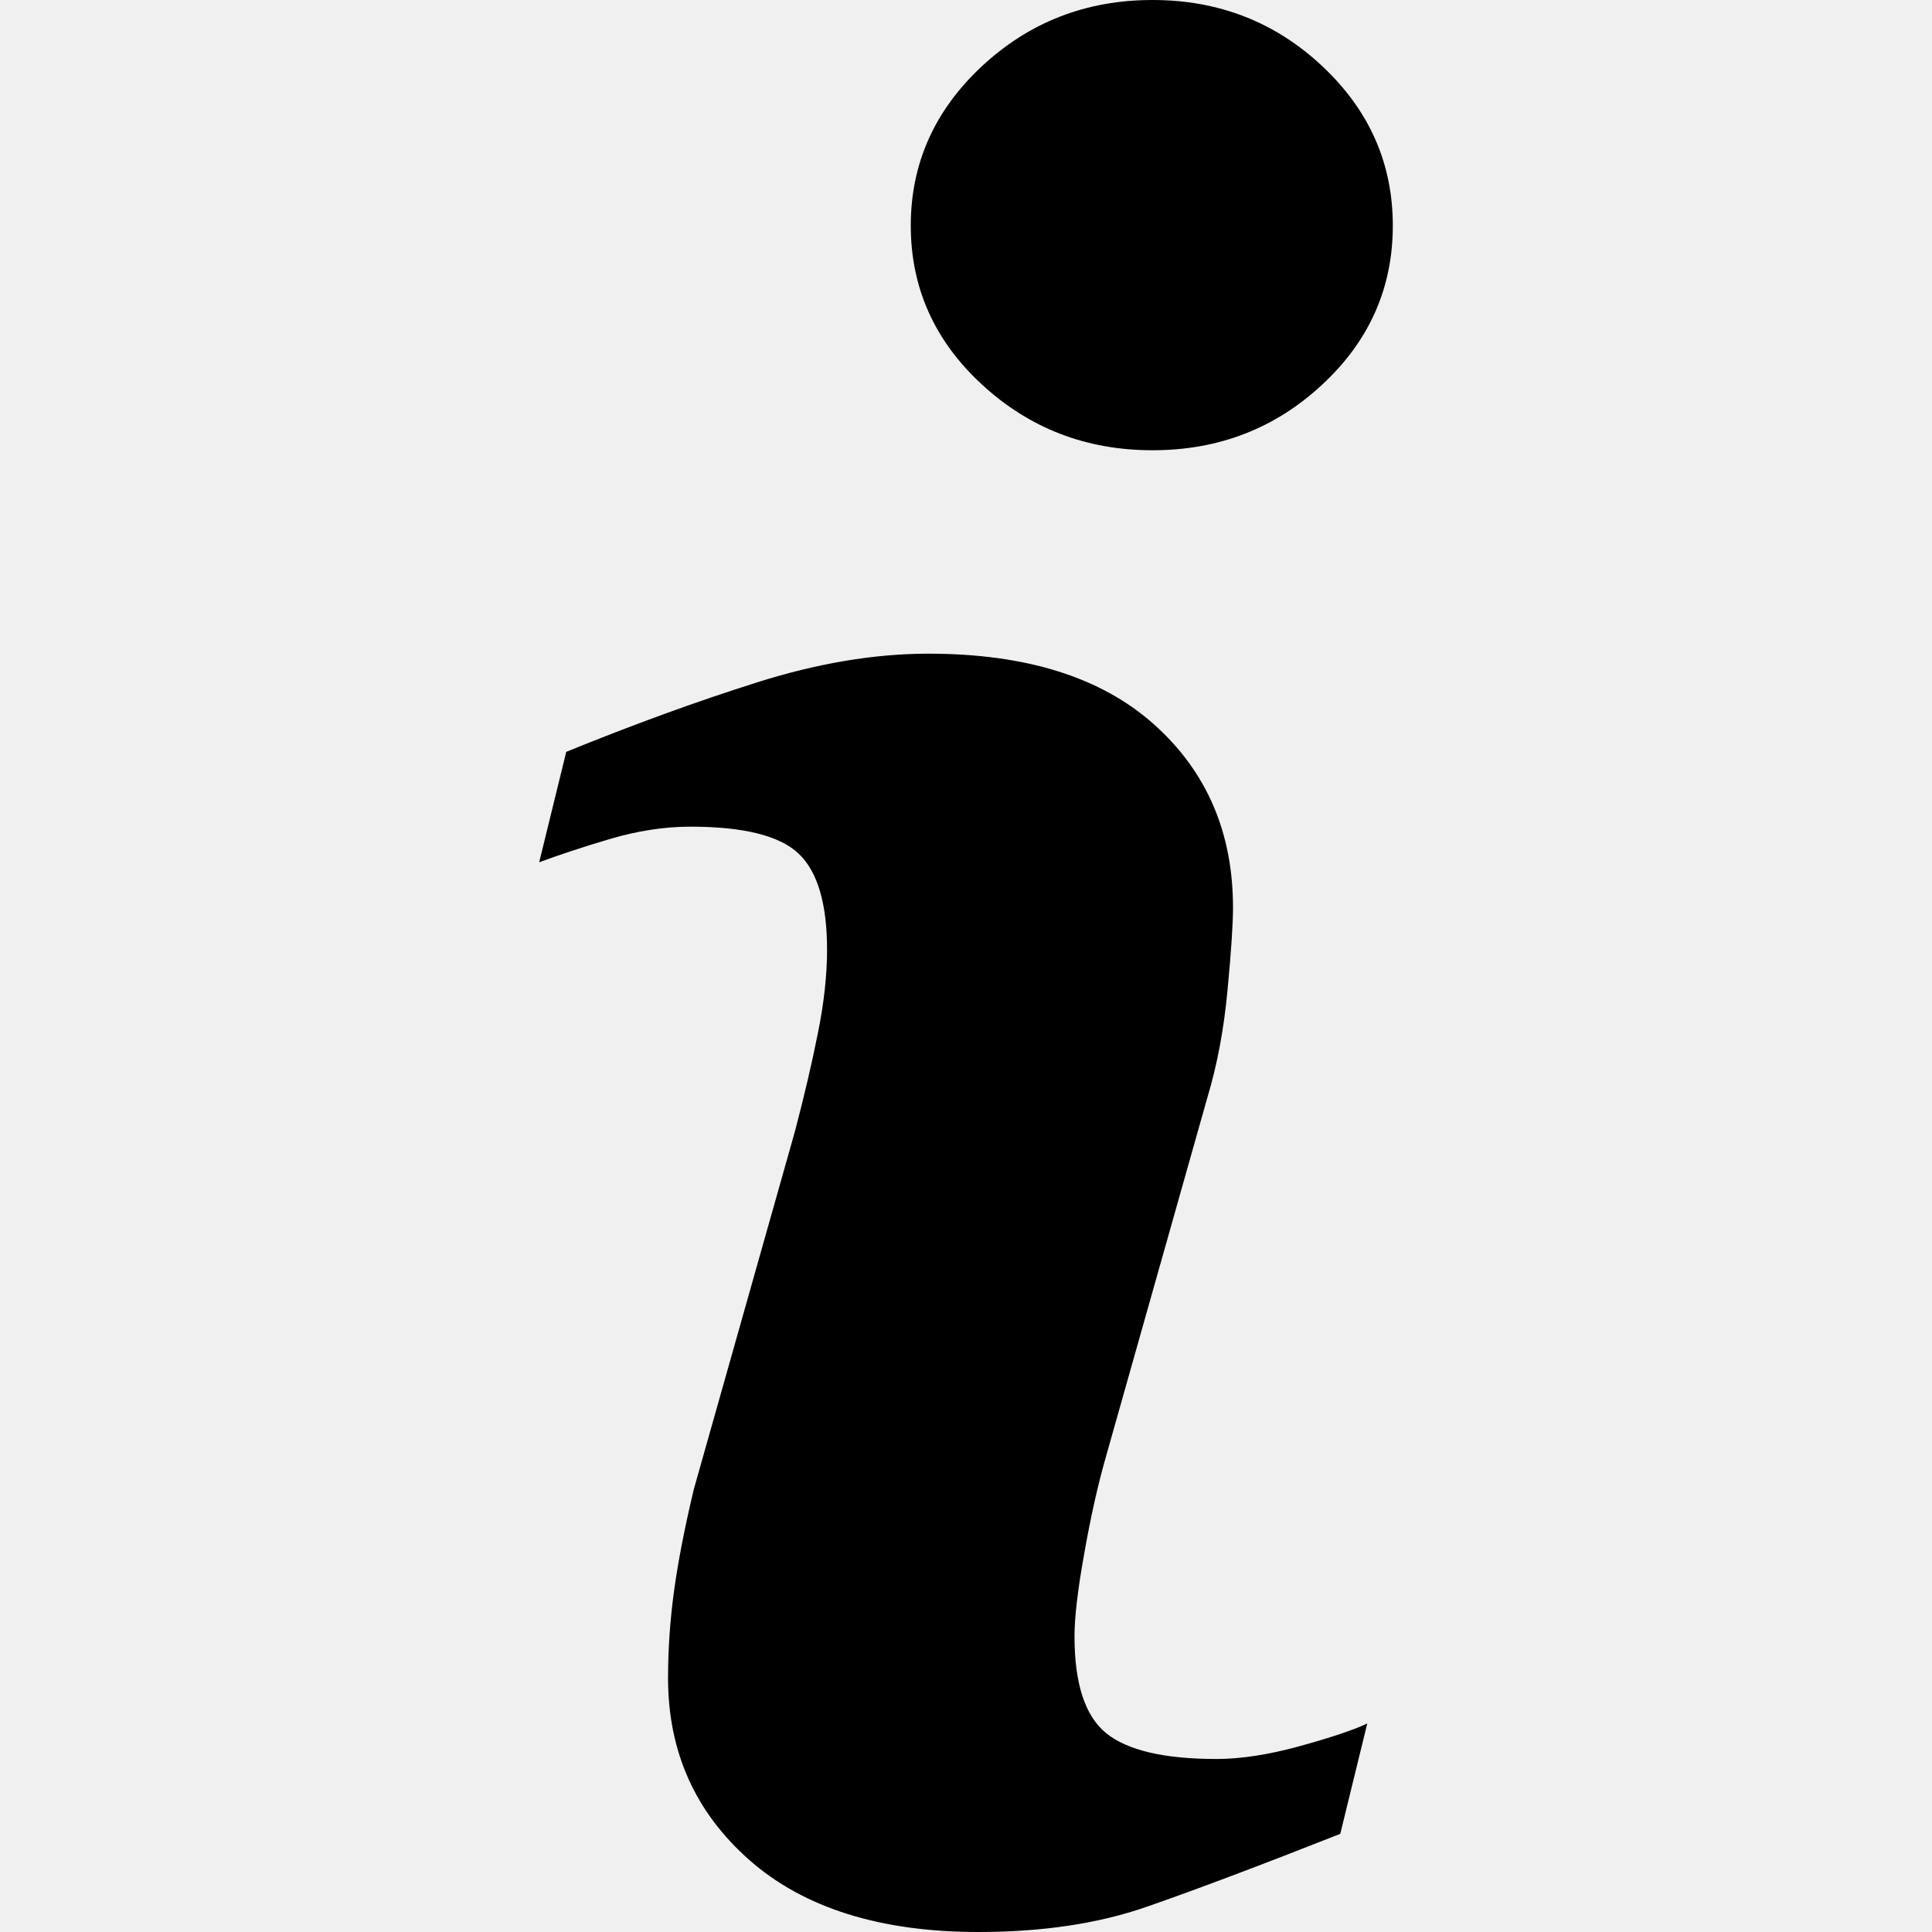
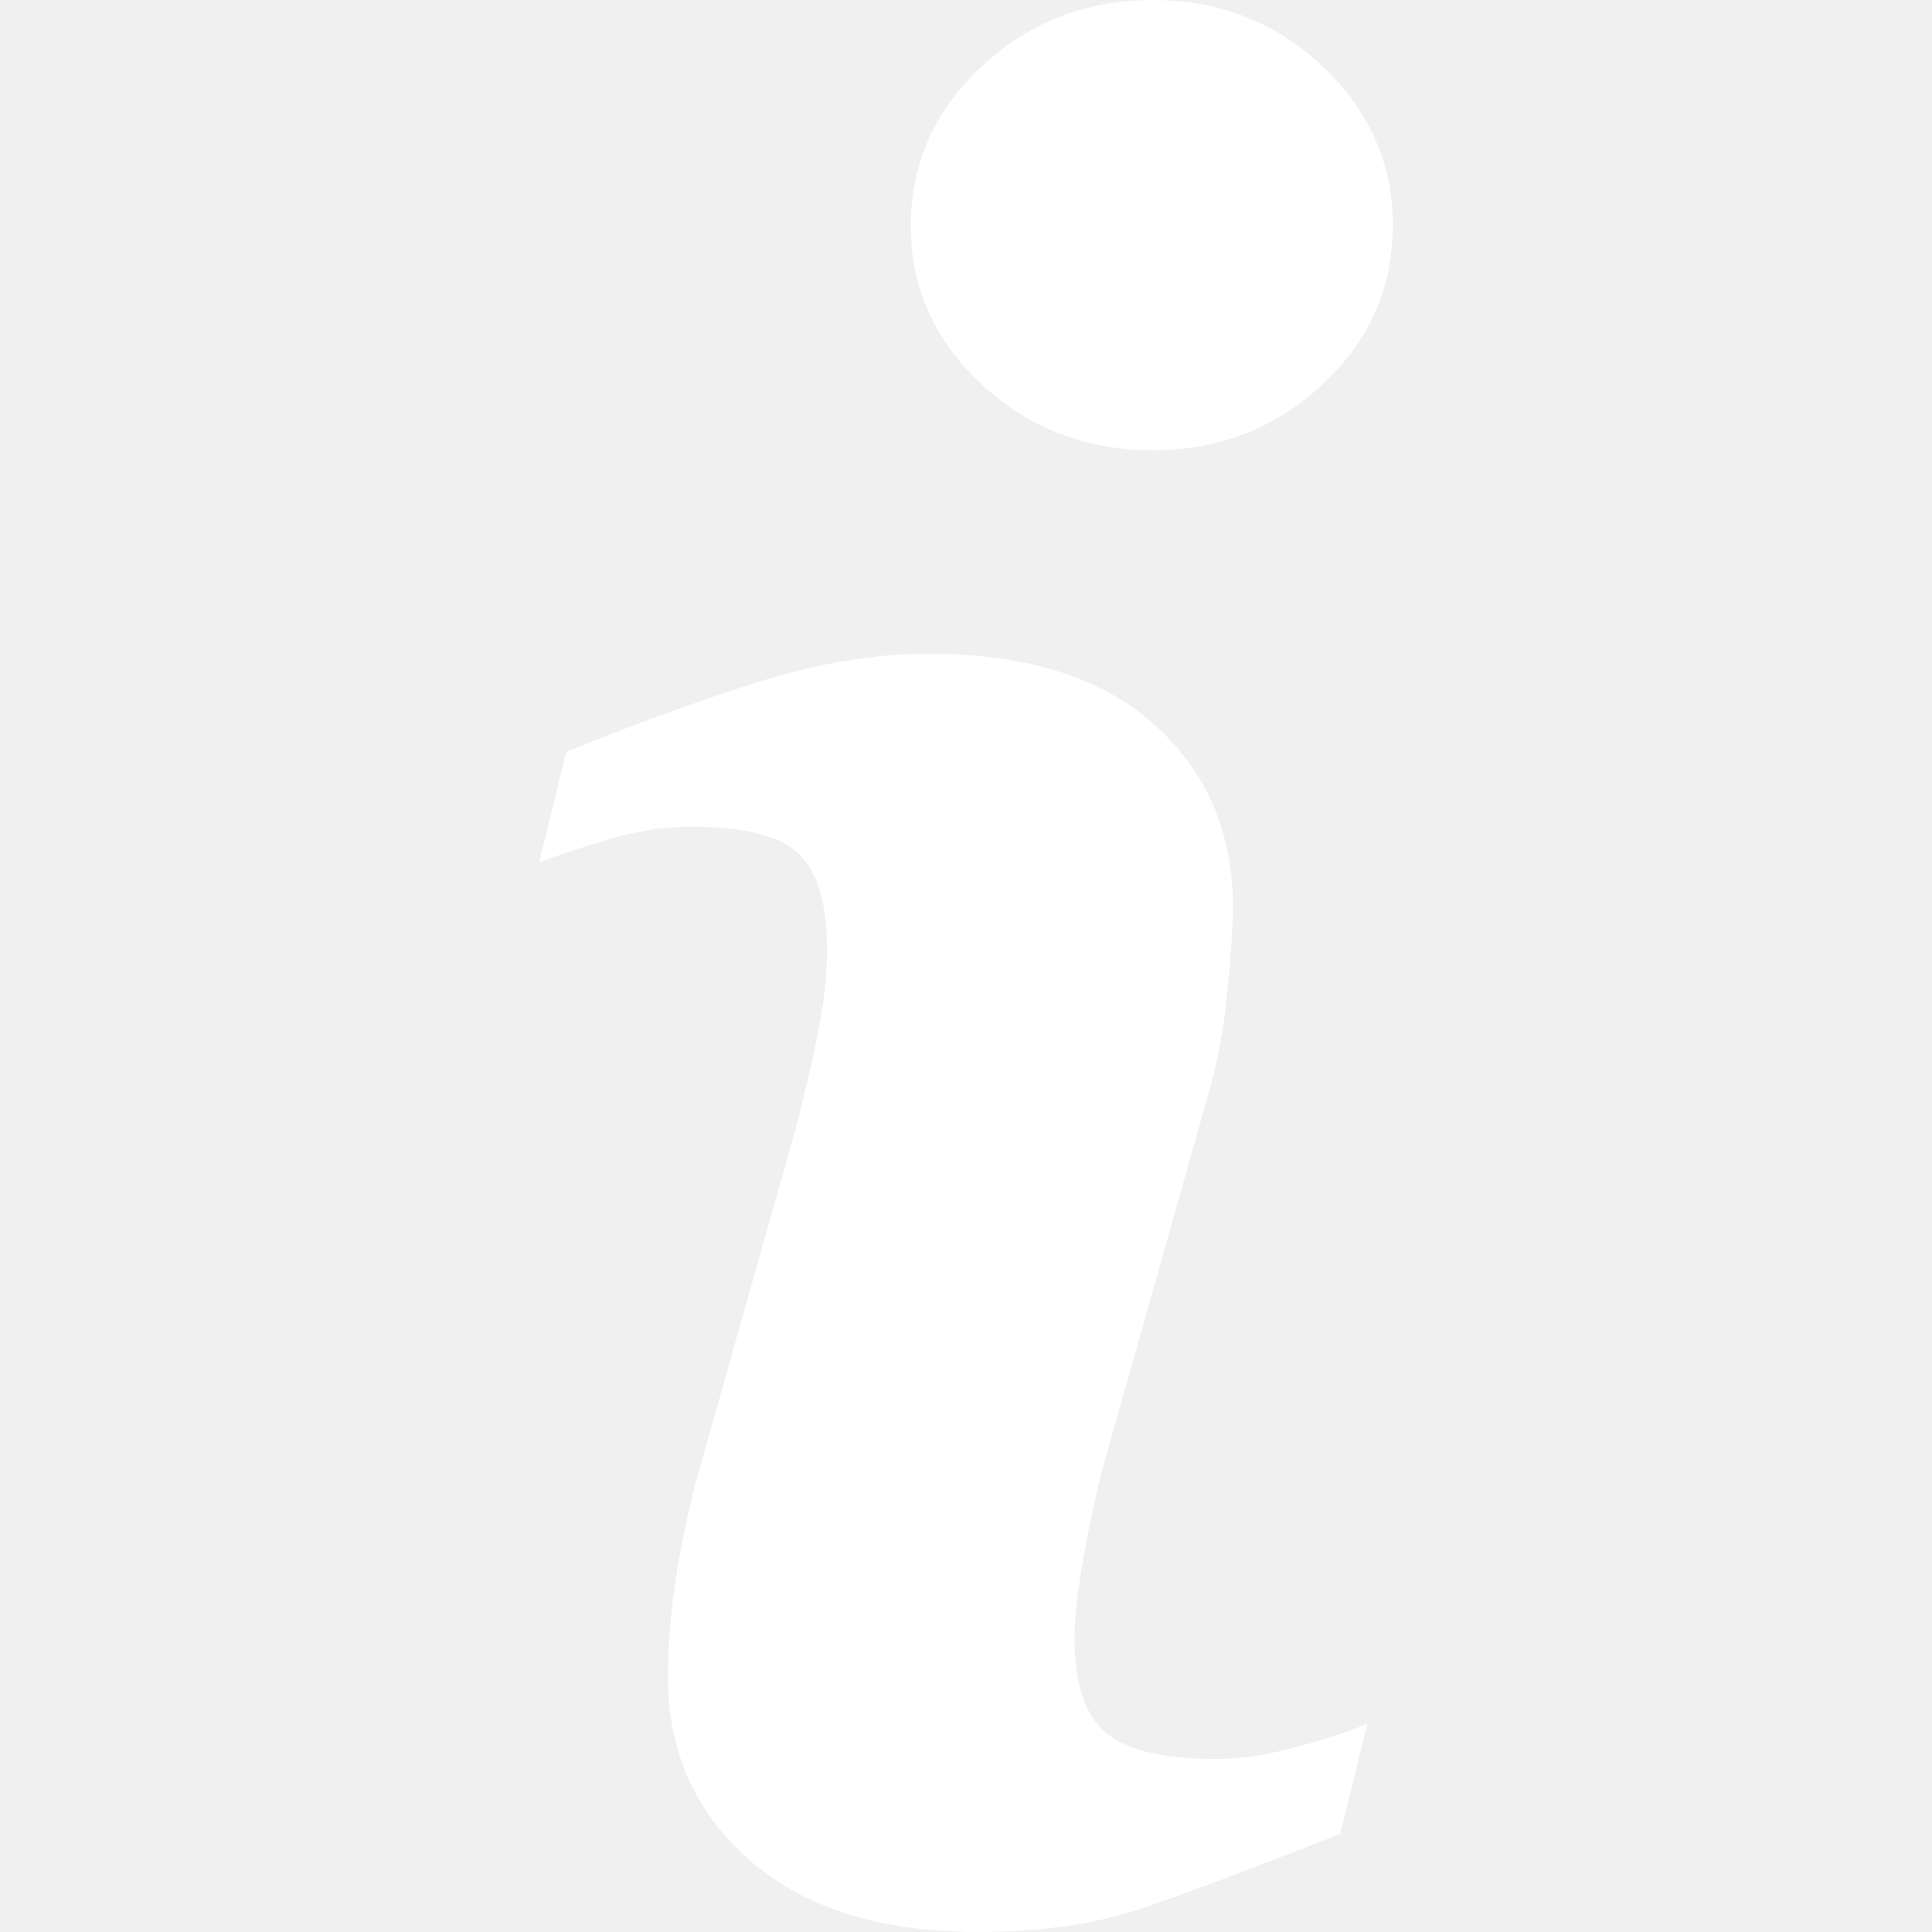
<svg xmlns="http://www.w3.org/2000/svg" version="1.1" x="0" y="0" viewBox="0 0 111.577 111.577" style="enable-background:new 0 0 512 512" xml:space="preserve" class="">
  <g>
-     <path d="m78.962 99.536-1.559 6.373c-4.677 1.846-8.413 3.251-11.195 4.217-2.785.969-6.021 1.451-9.708 1.451-5.662 0-10.066-1.387-13.207-4.142-3.141-2.766-4.712-6.271-4.712-10.523 0-1.646.114-3.339.351-5.064.239-1.727.619-3.672 1.139-5.846l5.845-20.688c.52-1.981.962-3.858 1.316-5.633.359-1.764.532-3.387.532-4.848 0-2.642-.547-4.49-1.636-5.529-1.089-1.036-3.167-1.562-6.252-1.562-1.511 0-3.064.242-4.647.71-1.59.47-2.949.924-4.09 1.346l1.563-6.378c3.829-1.559 7.489-2.894 10.99-4.002 3.501-1.111 6.809-1.667 9.938-1.667 5.623 0 9.962 1.359 13.009 4.077 3.047 2.72 4.57 6.246 4.57 10.591 0 .899-.1 2.483-.315 4.747-.21 2.269-.601 4.348-1.171 6.239l-5.82 20.605c-.477 1.655-.906 3.547-1.279 5.676-.385 2.115-.569 3.731-.569 4.815 0 2.736.61 4.604 1.833 5.597 1.232.993 3.354 1.487 6.368 1.487 1.415 0 3.025-.251 4.814-.744 1.784-.493 3.085-.926 3.892-1.305zm1.476-86.506c0 3.59-1.353 6.656-4.072 9.177-2.712 2.53-5.98 3.796-9.803 3.796-3.835 0-7.111-1.266-9.854-3.796-2.738-2.522-4.11-5.587-4.11-9.177 0-3.583 1.372-6.654 4.11-9.207C59.447 1.274 62.729 0 66.563 0c3.822 0 7.091 1.277 9.803 3.823 2.721 2.553 4.072 5.625 4.072 9.207z" fill="currentColor" opacity="1" data-original="currentColor" class="" />
+     <path d="m78.962 99.536-1.559 6.373c-4.677 1.846-8.413 3.251-11.195 4.217-2.785.969-6.021 1.451-9.708 1.451-5.662 0-10.066-1.387-13.207-4.142-3.141-2.766-4.712-6.271-4.712-10.523 0-1.646.114-3.339.351-5.064.239-1.727.619-3.672 1.139-5.846l5.845-20.688c.52-1.981.962-3.858 1.316-5.633.359-1.764.532-3.387.532-4.848 0-2.642-.547-4.49-1.636-5.529-1.089-1.036-3.167-1.562-6.252-1.562-1.511 0-3.064.242-4.647.71-1.59.47-2.949.924-4.09 1.346l1.563-6.378c3.829-1.559 7.489-2.894 10.99-4.002 3.501-1.111 6.809-1.667 9.938-1.667 5.623 0 9.962 1.359 13.009 4.077 3.047 2.72 4.57 6.246 4.57 10.591 0 .899-.1 2.483-.315 4.747-.21 2.269-.601 4.348-1.171 6.239l-5.82 20.605c-.477 1.655-.906 3.547-1.279 5.676-.385 2.115-.569 3.731-.569 4.815 0 2.736.61 4.604 1.833 5.597 1.232.993 3.354 1.487 6.368 1.487 1.415 0 3.025-.251 4.814-.744 1.784-.493 3.085-.926 3.892-1.305zm1.476-86.506c0 3.59-1.353 6.656-4.072 9.177-2.712 2.53-5.98 3.796-9.803 3.796-3.835 0-7.111-1.266-9.854-3.796-2.738-2.522-4.11-5.587-4.11-9.177 0-3.583 1.372-6.654 4.11-9.207C59.447 1.274 62.729 0 66.563 0c3.822 0 7.091 1.277 9.803 3.823 2.721 2.553 4.072 5.625 4.072 9.207z" fill="#fff" opacity="1" data-original="#fff" class="" />
  </g>
</svg>
